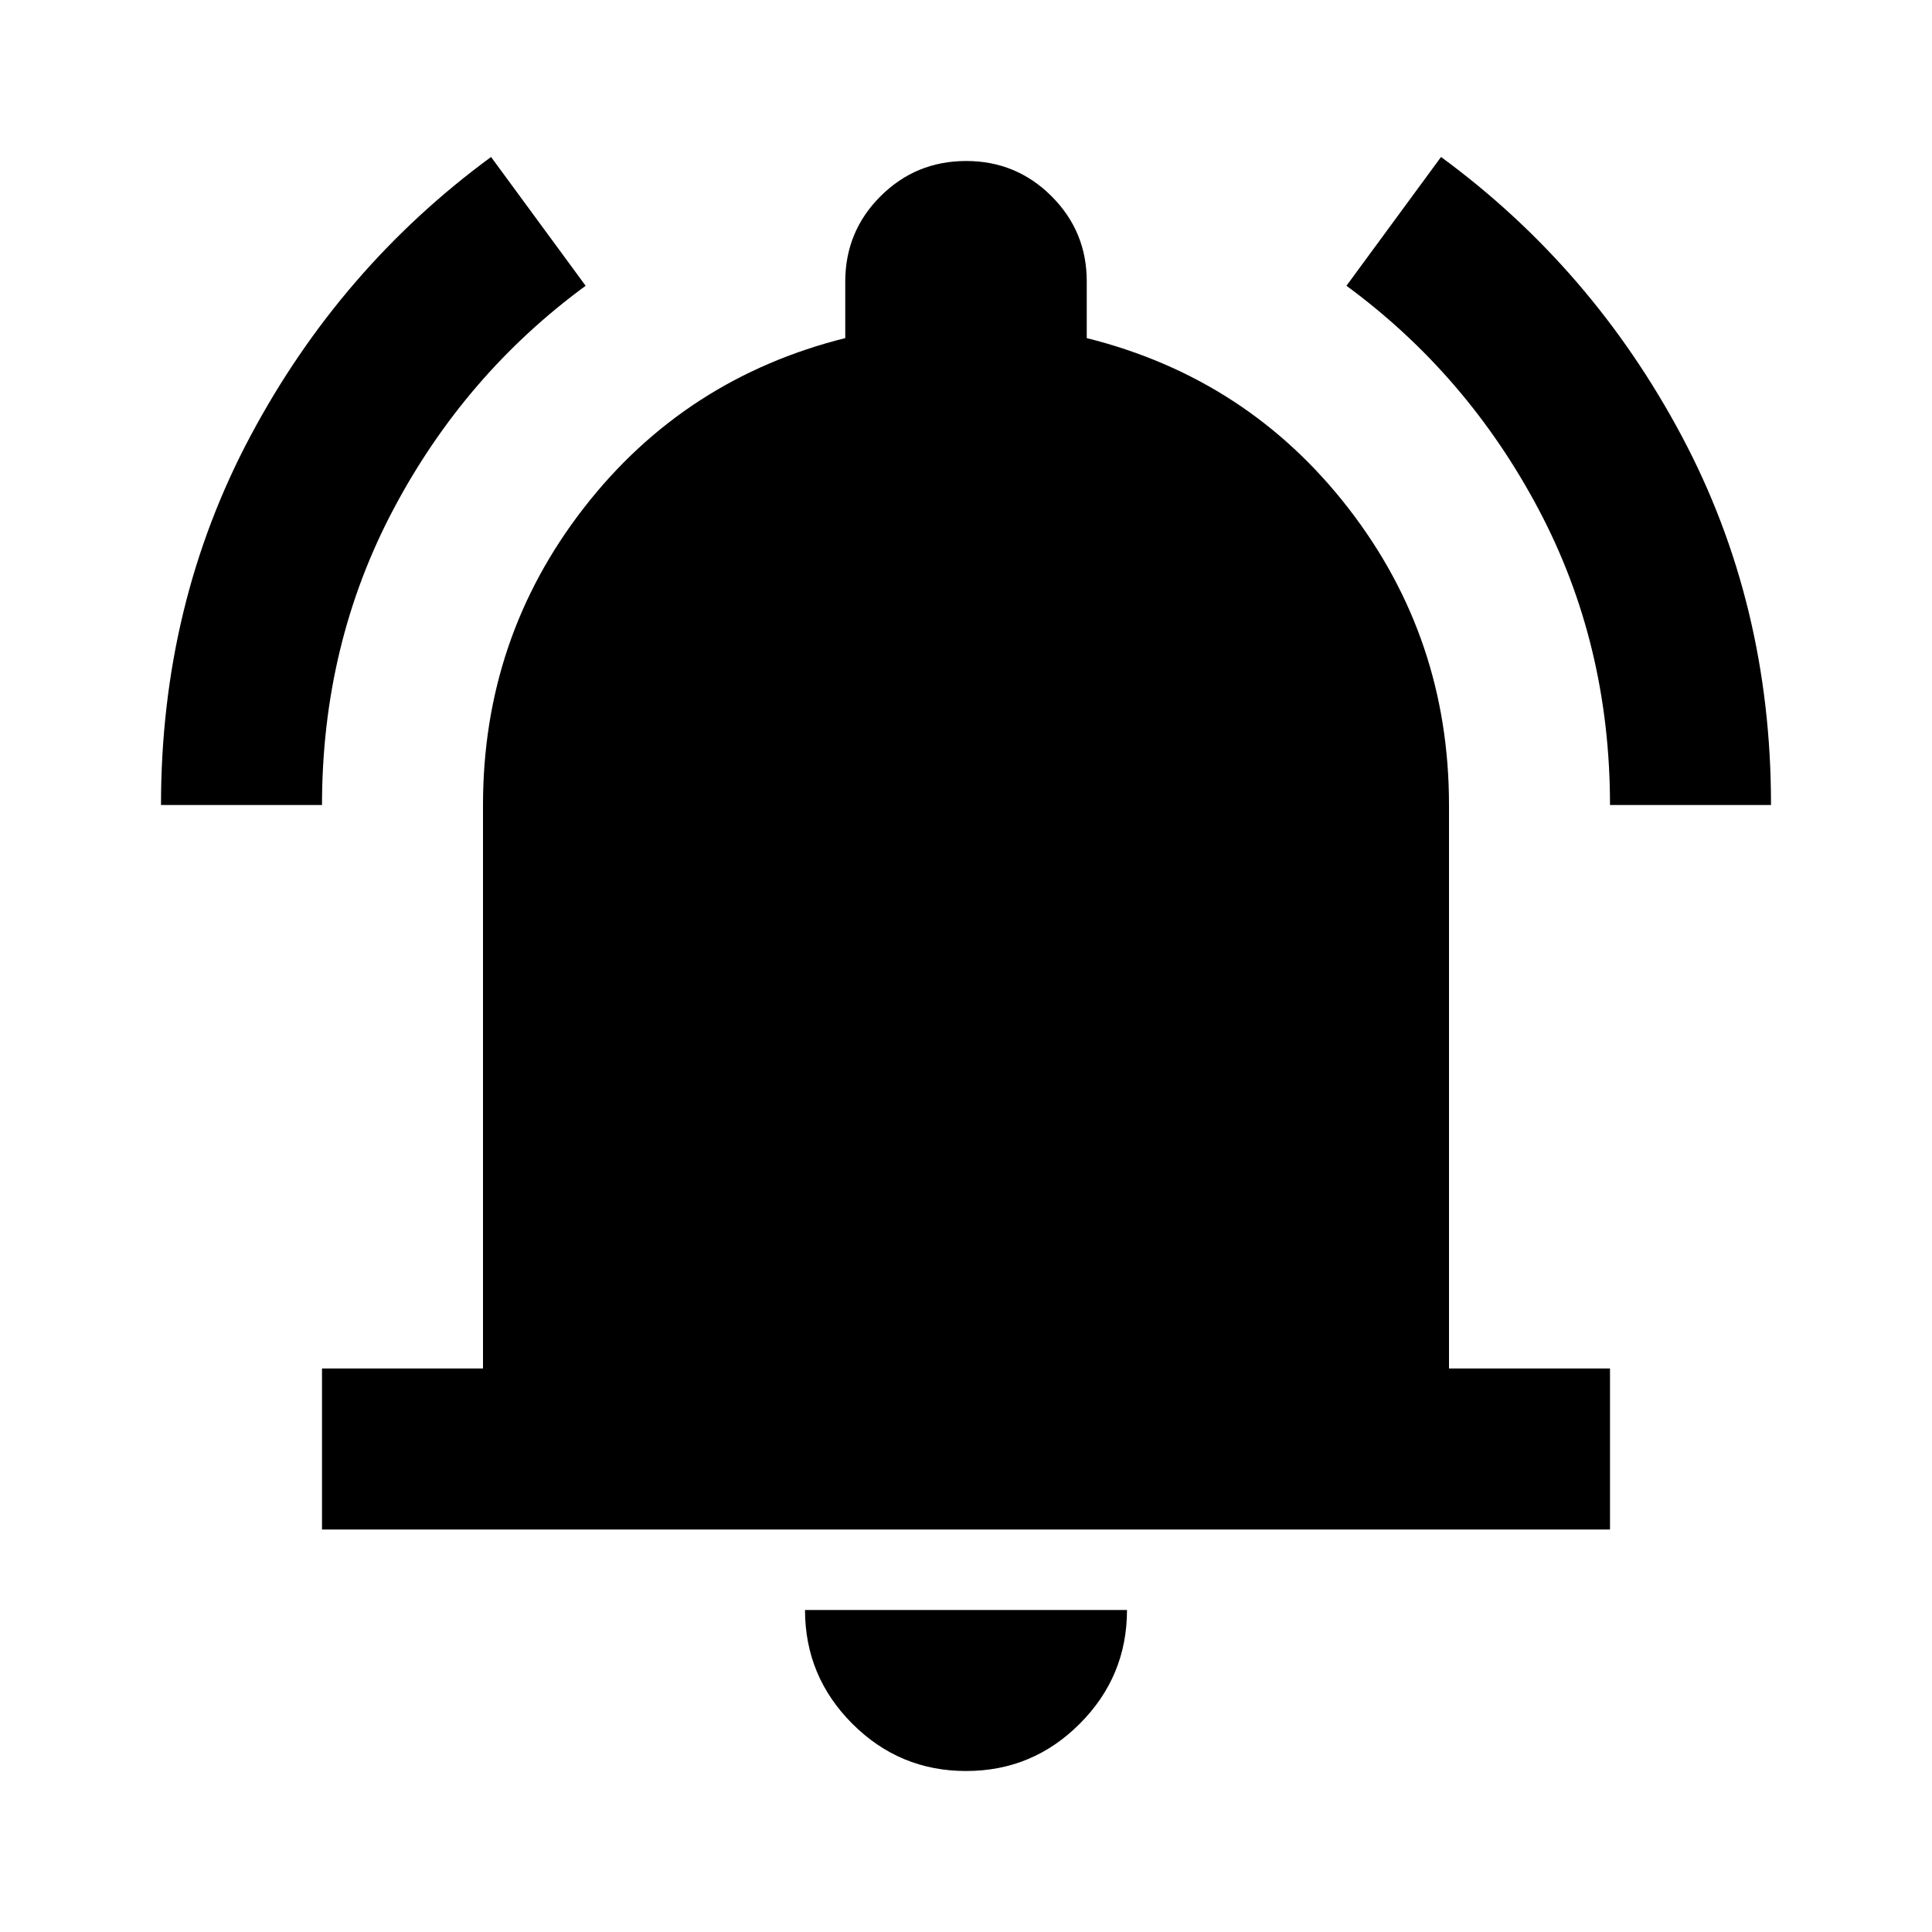
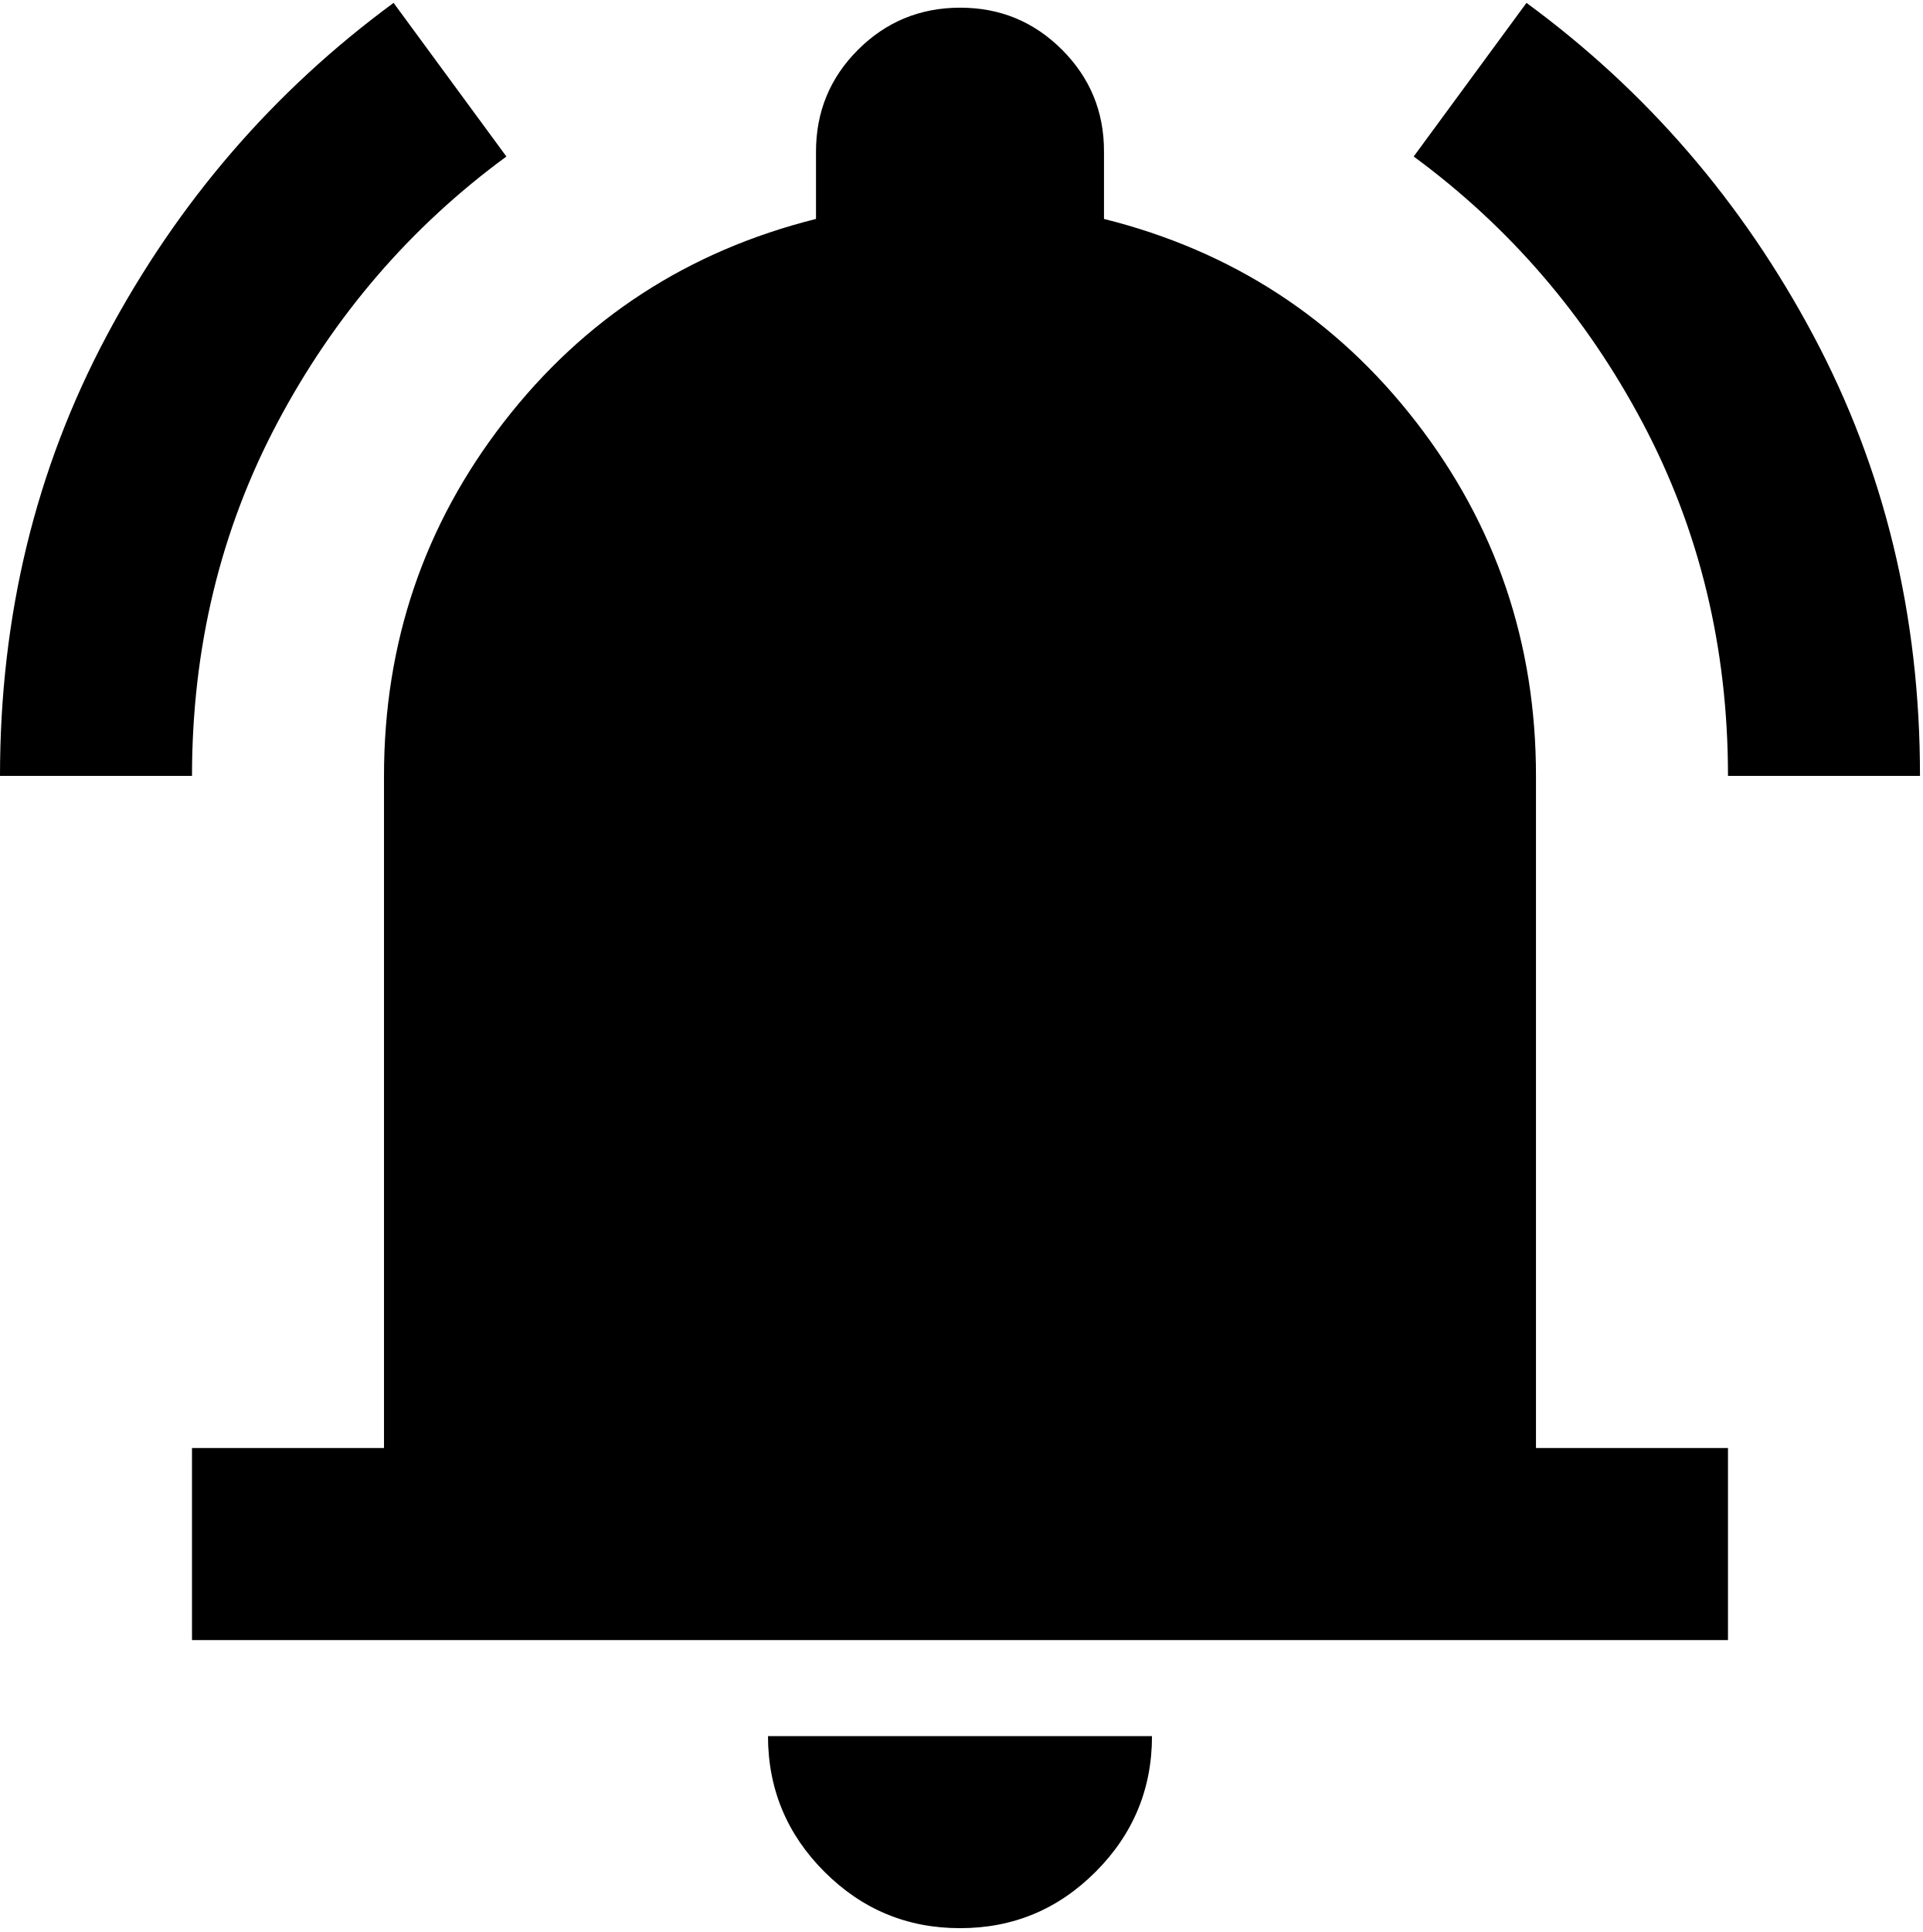
- <svg xmlns="http://www.w3.org/2000/svg" width="24" height="24" viewBox="0 0 24 24">
+ <svg xmlns="http://www.w3.org/2000/svg" viewBox="2 1.92 20.03 20.12">
  <path fill="currentColor" d="M4 19v-2h2v-7q0-2.075 1.25-3.687T10.5 4.2v-.7q0-.625.438-1.062T12 2t1.063.438T13.5 3.5v.7q2 .5 3.25 2.113T18 10v7h2v2zm8 3q-.825 0-1.412-.587T10 20h4q0 .825-.587 1.413T12 22M2 10q0-2.5 1.113-4.587T6.1 1.95l1.175 1.6q-1.5 1.1-2.387 2.775T4 10zm18 0q0-2-.888-3.675T16.726 3.55l1.175-1.6q1.875 1.375 2.988 3.463T22 10z" />
</svg>
